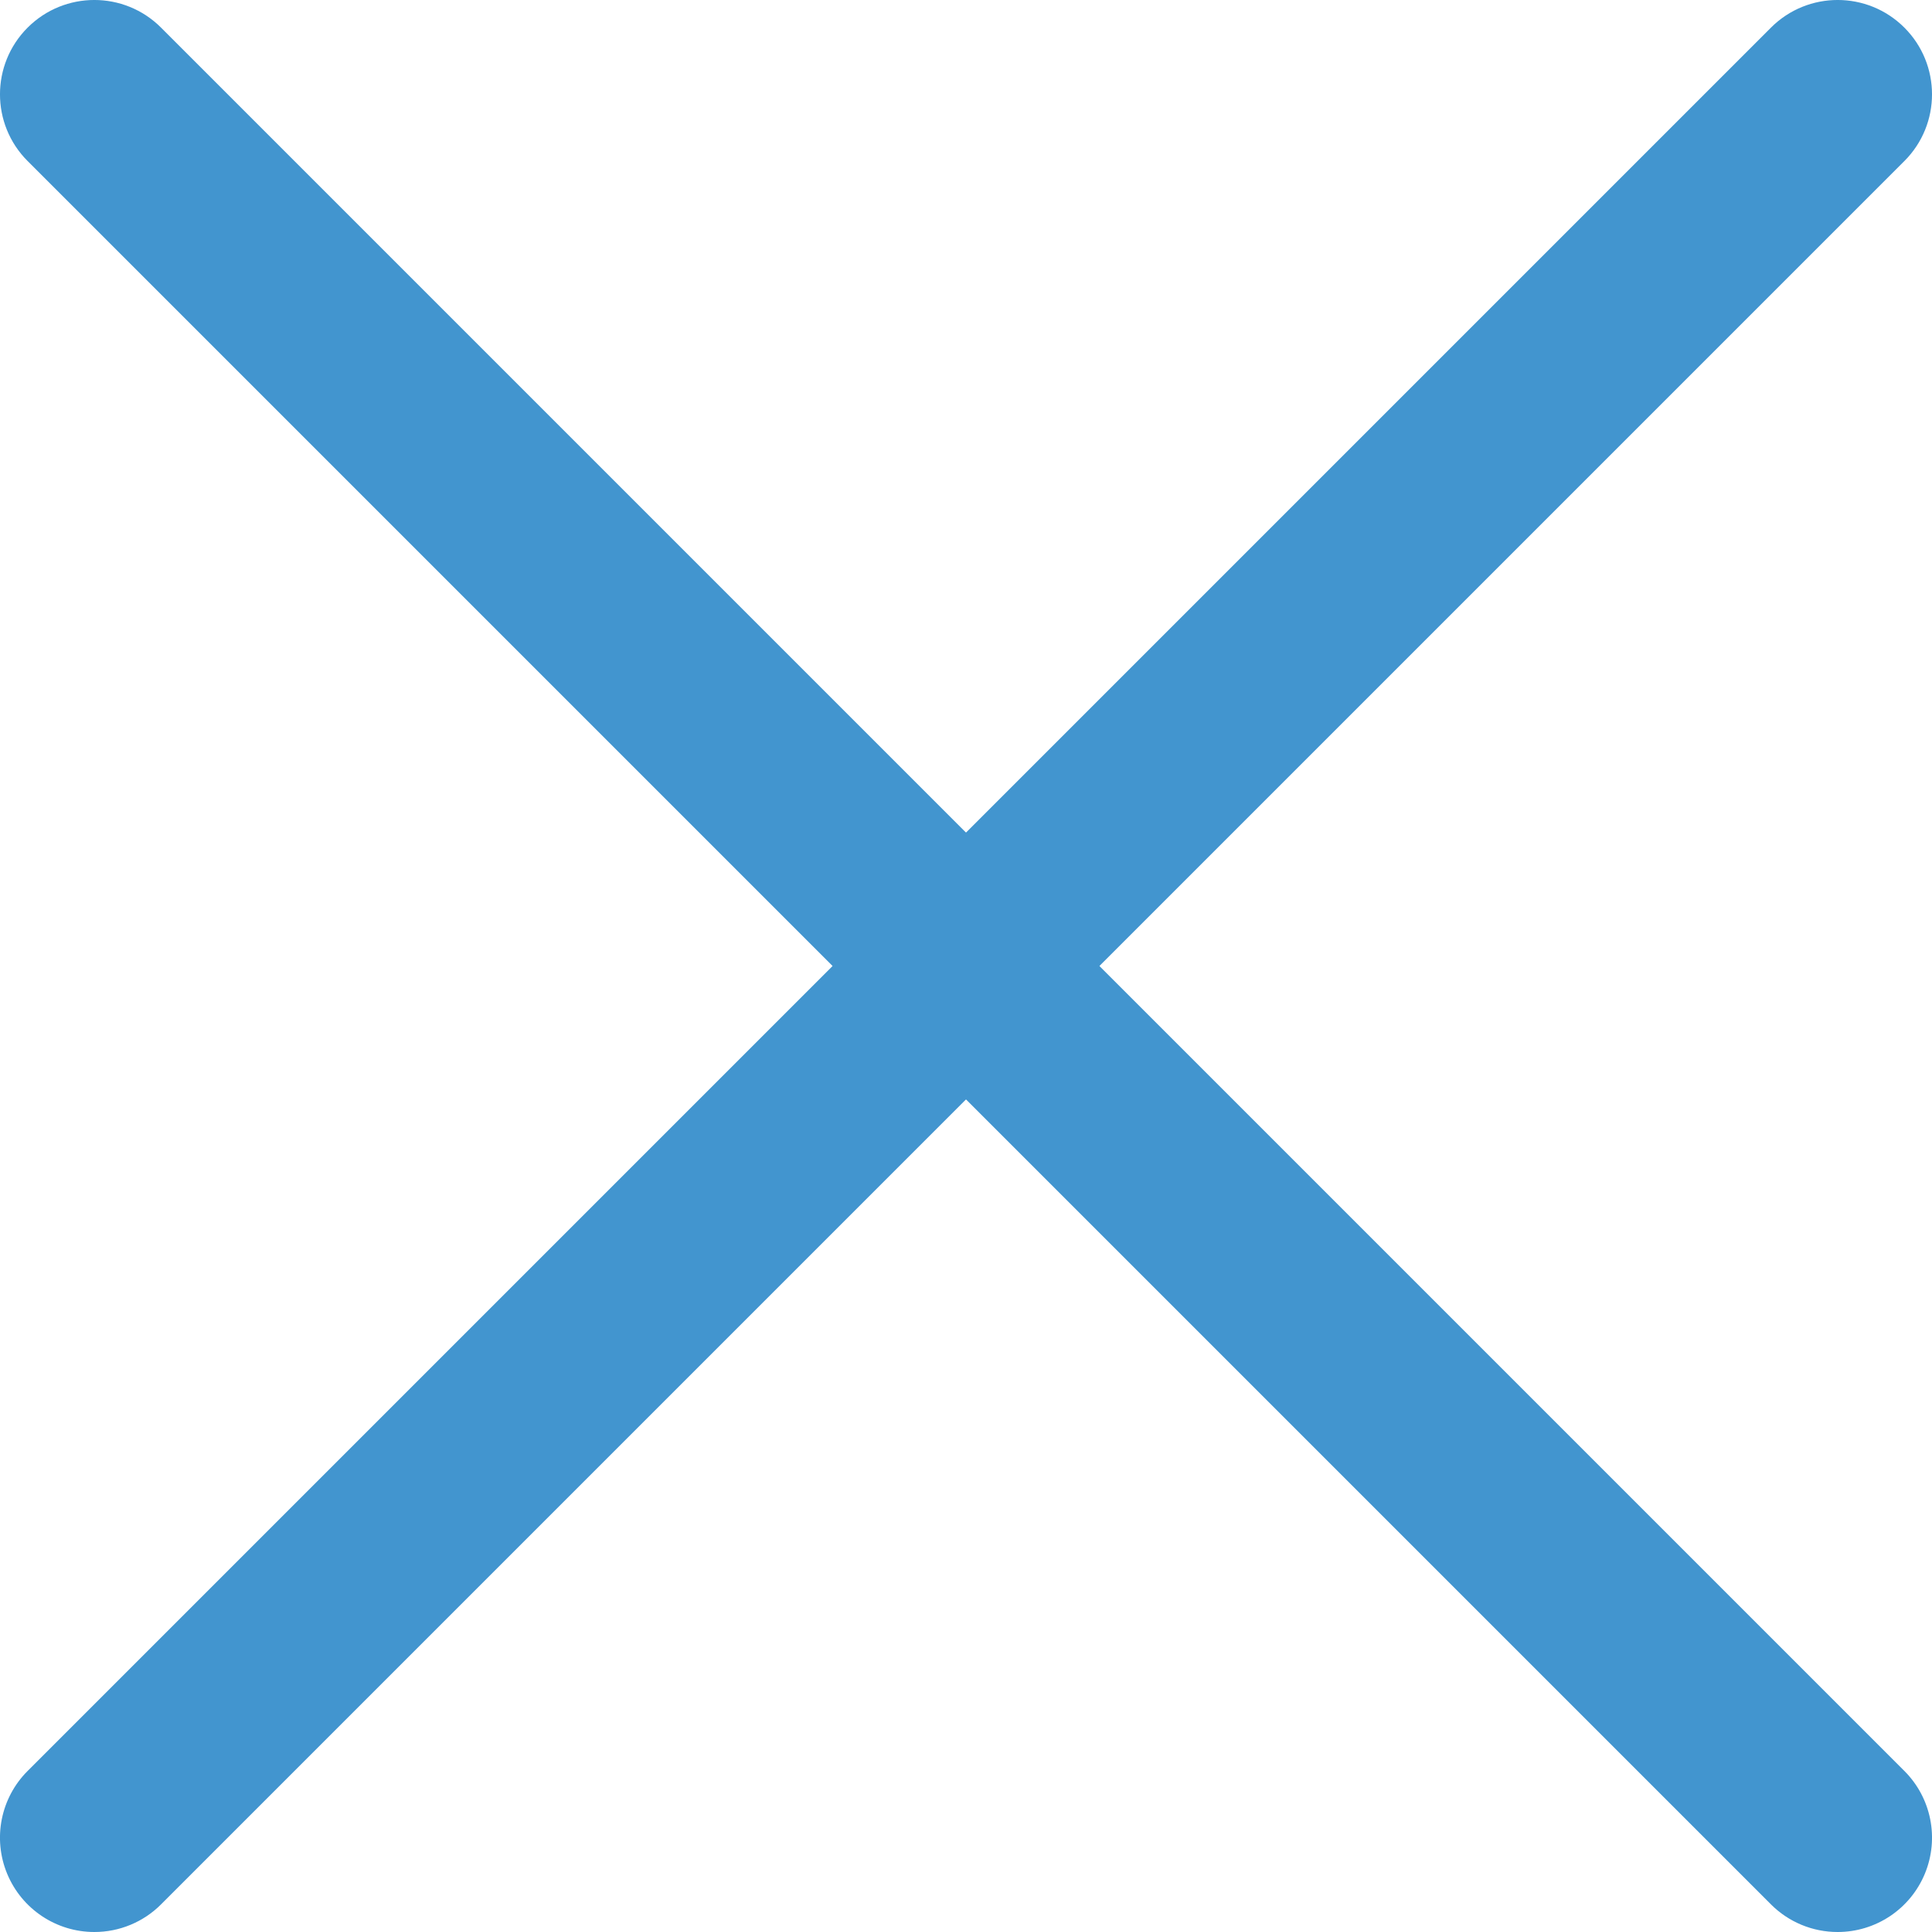
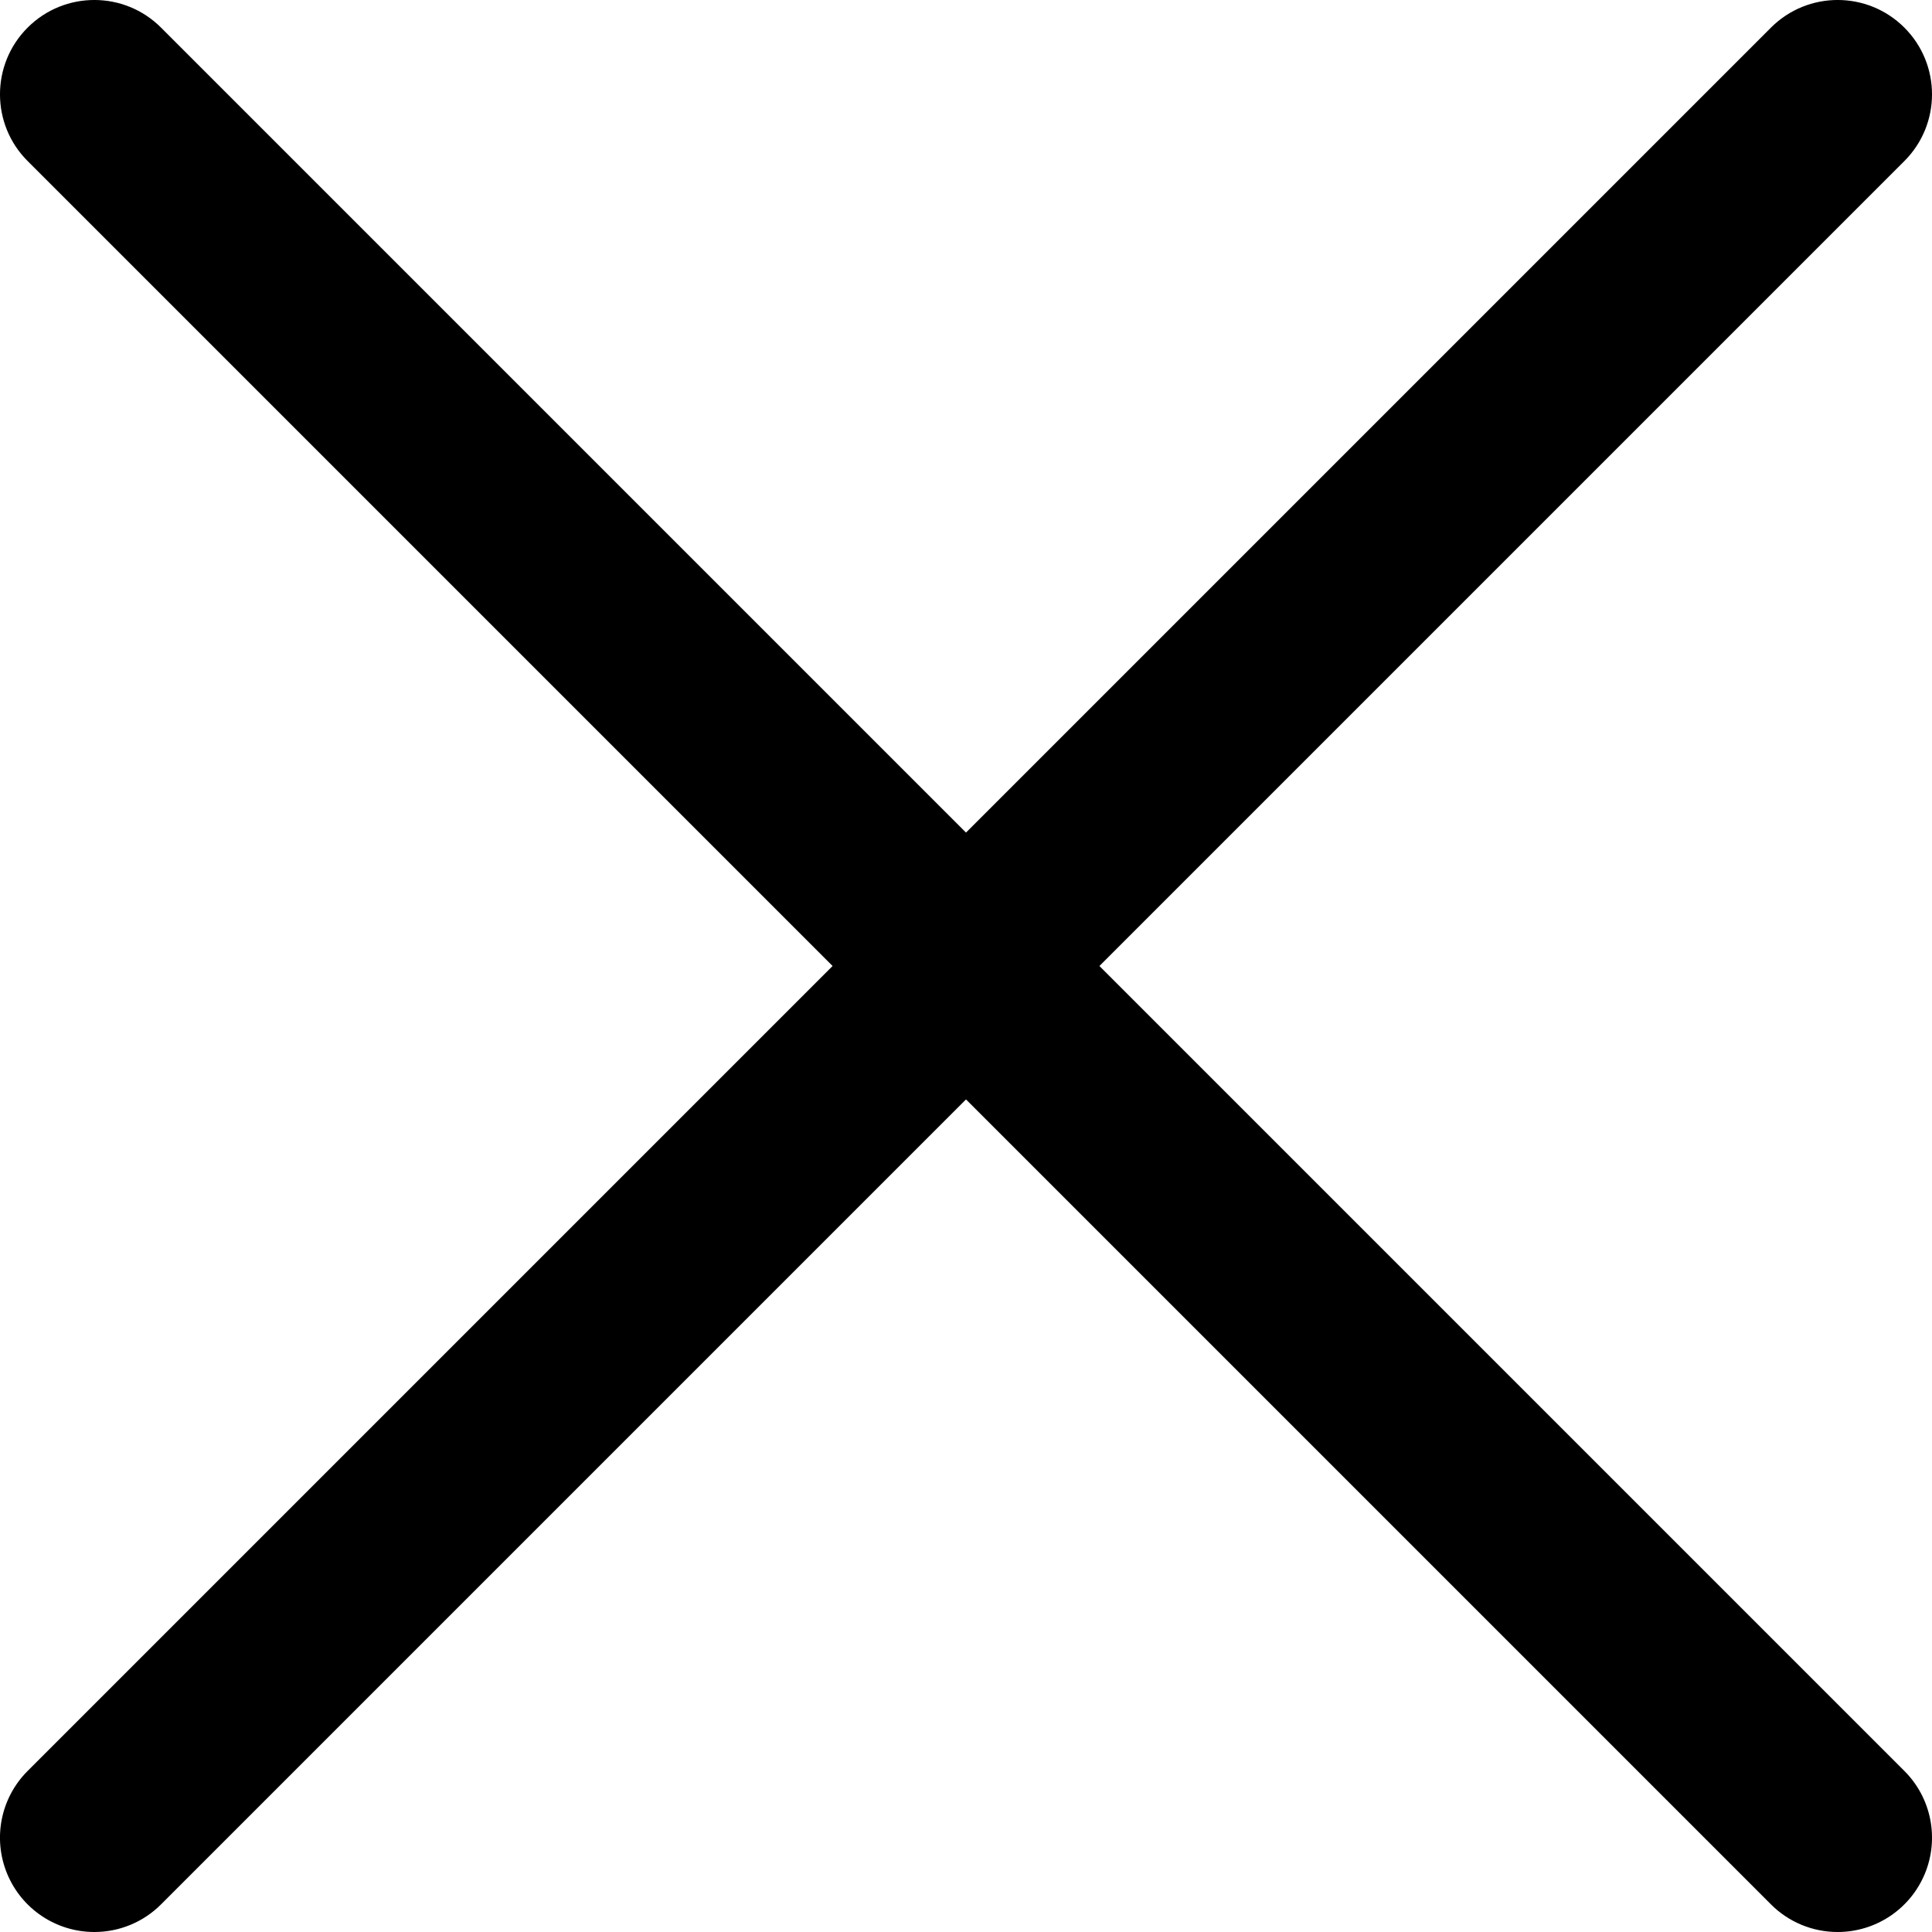
- <svg xmlns="http://www.w3.org/2000/svg" version="1.1" width="512" height="512" x="0" y="0" viewBox="0 0 512 512" style="enable-background:new 0 0 512 512" xml:space="preserve" class="">
+ <svg xmlns="http://www.w3.org/2000/svg" version="1.1" width="40" height="40" x="0" y="0" viewBox="0 0 512 512" style="enable-background:new 0 0 512 512" xml:space="preserve" class="">
  <g>
    <g data-name="02 User">
-       <path d="M25 512a25 25 0 0 1-17.68-42.68l462-462a25 25 0 0 1 35.36 35.36l-462 462A24.93 24.93 0 0 1 25 512z" fill="#4295cf" opacity="1" data-original="#000000" class="" />
-       <path d="M487 512a24.93 24.93 0 0 1-17.68-7.32l-462-462A25 25 0 0 1 42.68 7.32l462 462A25 25 0 0 1 487 512z" fill="#4295cf" opacity="1" data-original="#000000" class="" />
+       <path d="M25 512a25 25 0 0 1-17.68-42.68l462-462a25 25 0 0 1 35.36 35.36l-462 462A24.93 24.93 0 0 1 25 512z" fill="" opacity="1" data-original="#000000" class="" />
+       <path d="M487 512a24.93 24.93 0 0 1-17.68-7.32l-462-462A25 25 0 0 1 42.68 7.32l462 462A25 25 0 0 1 487 512z" fill="" opacity="1" data-original="#000000" class="" />
    </g>
  </g>
</svg>
